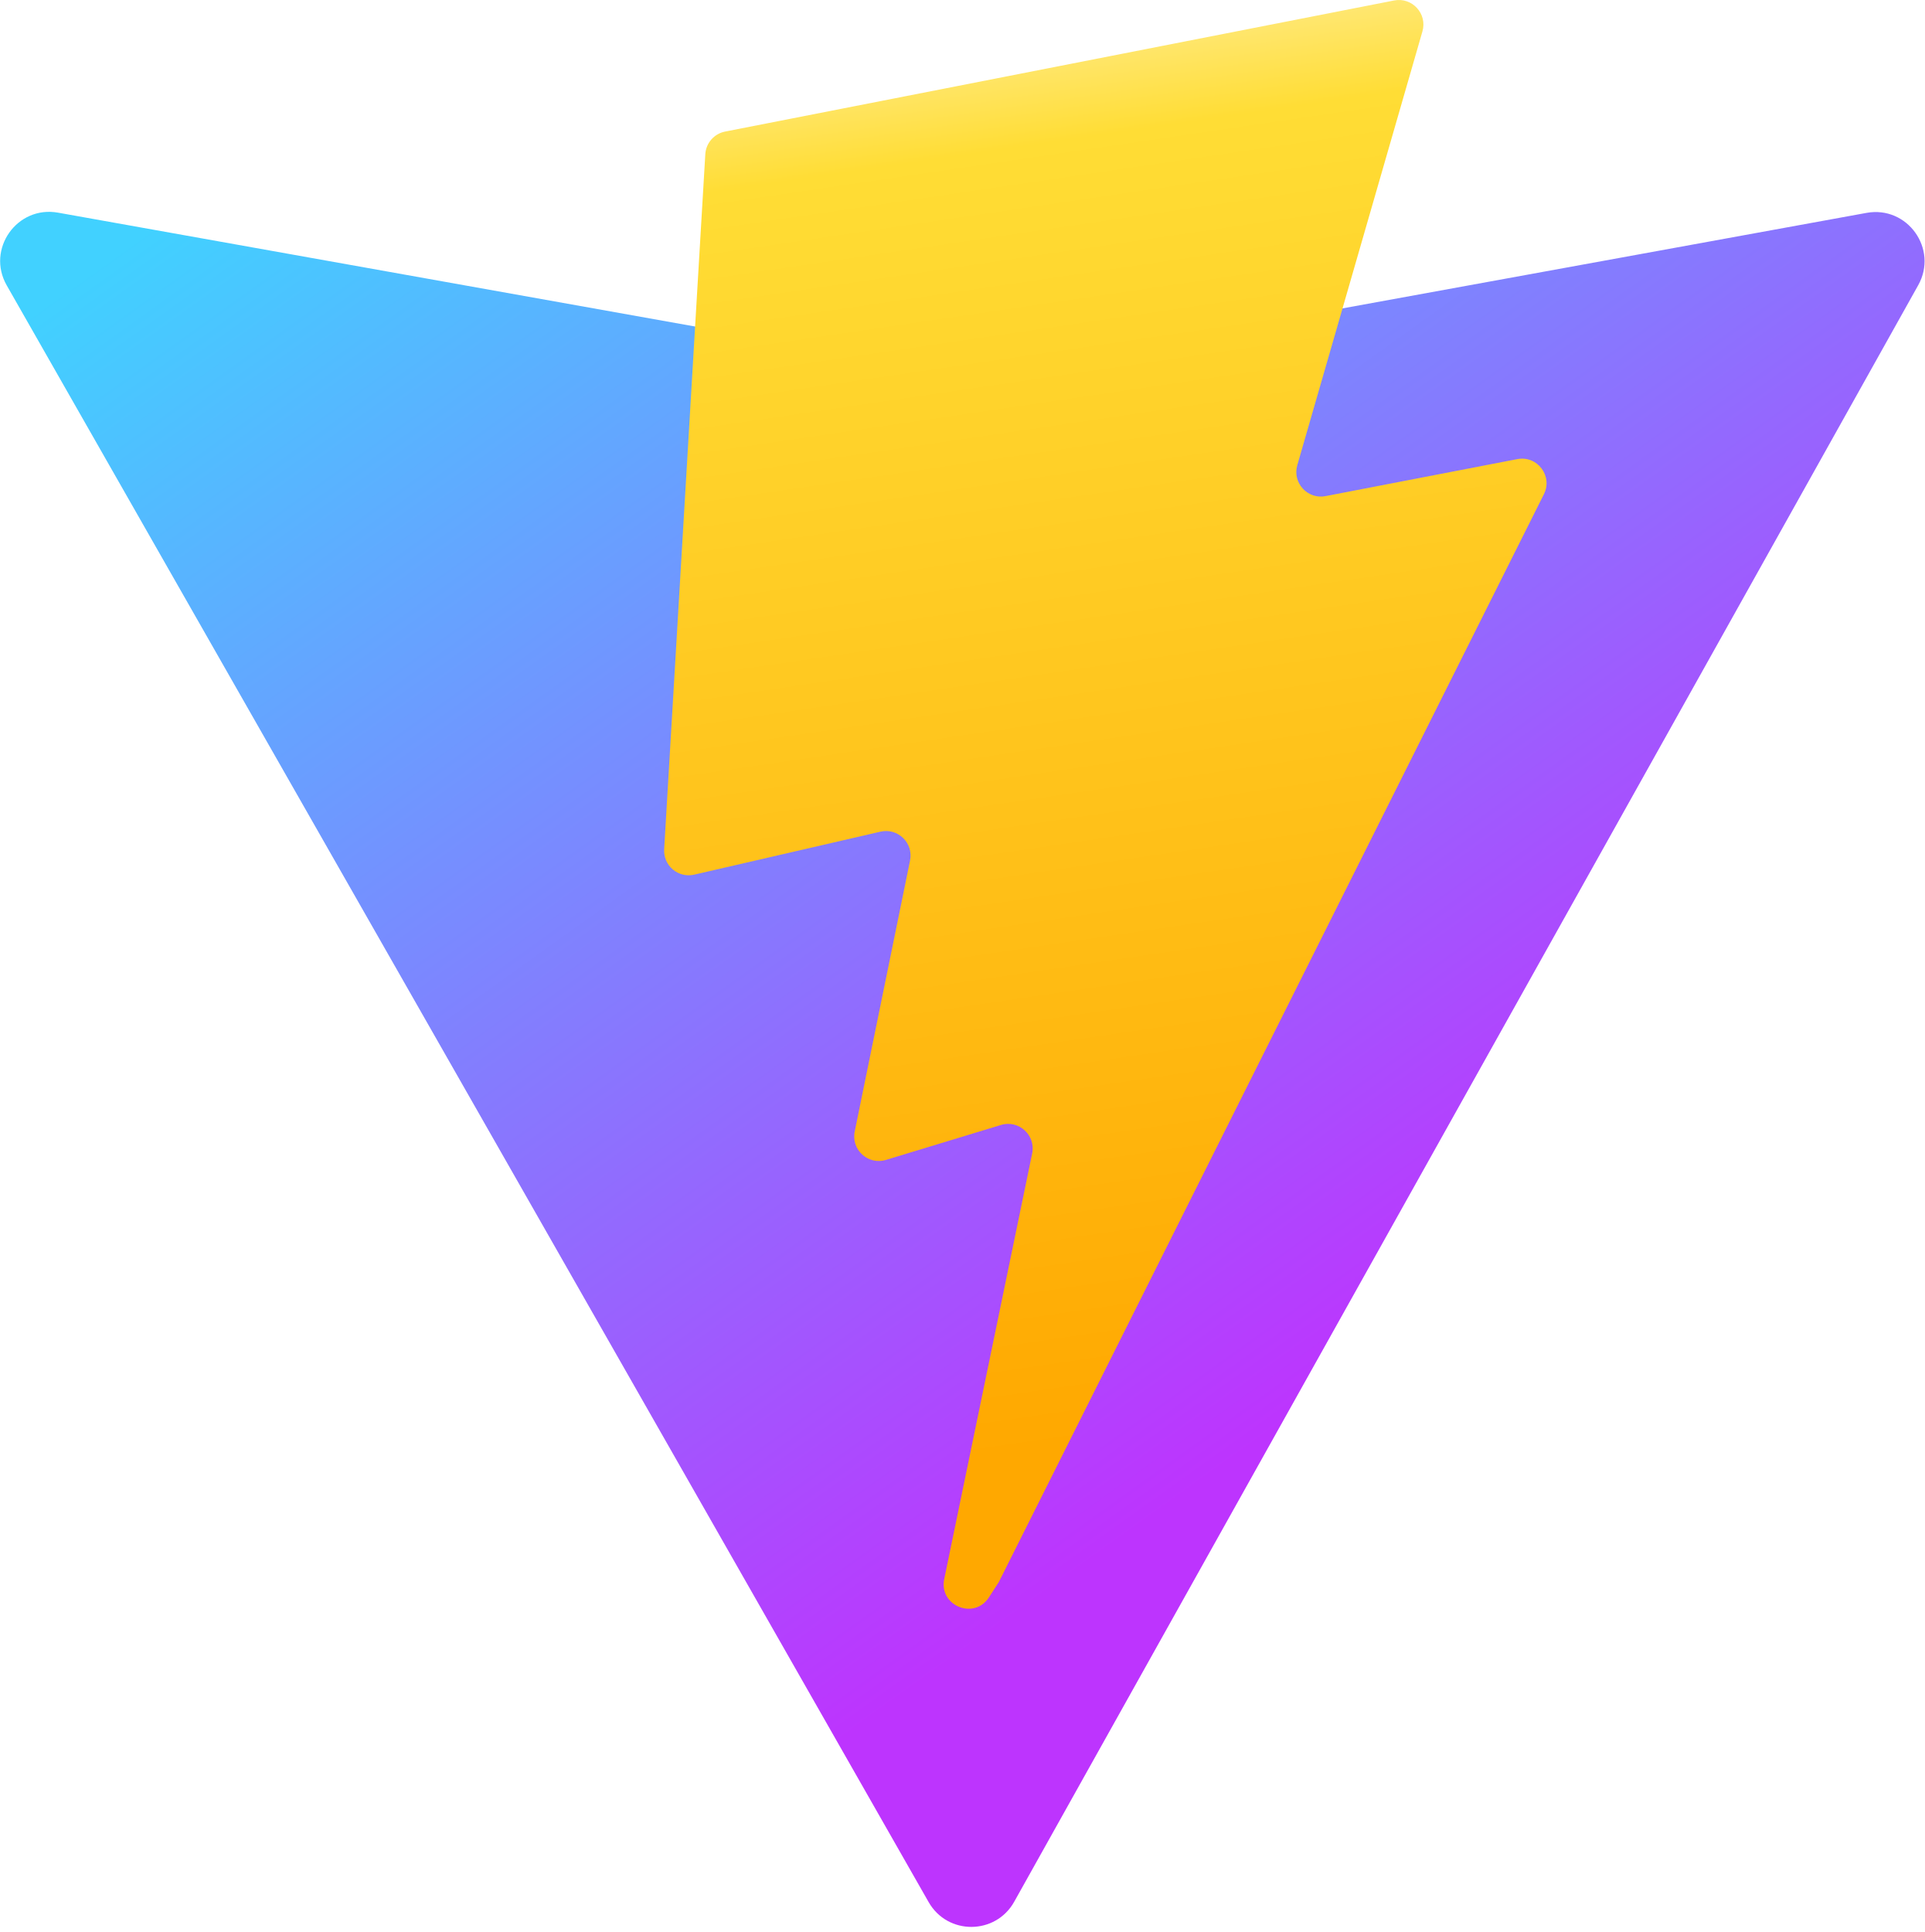
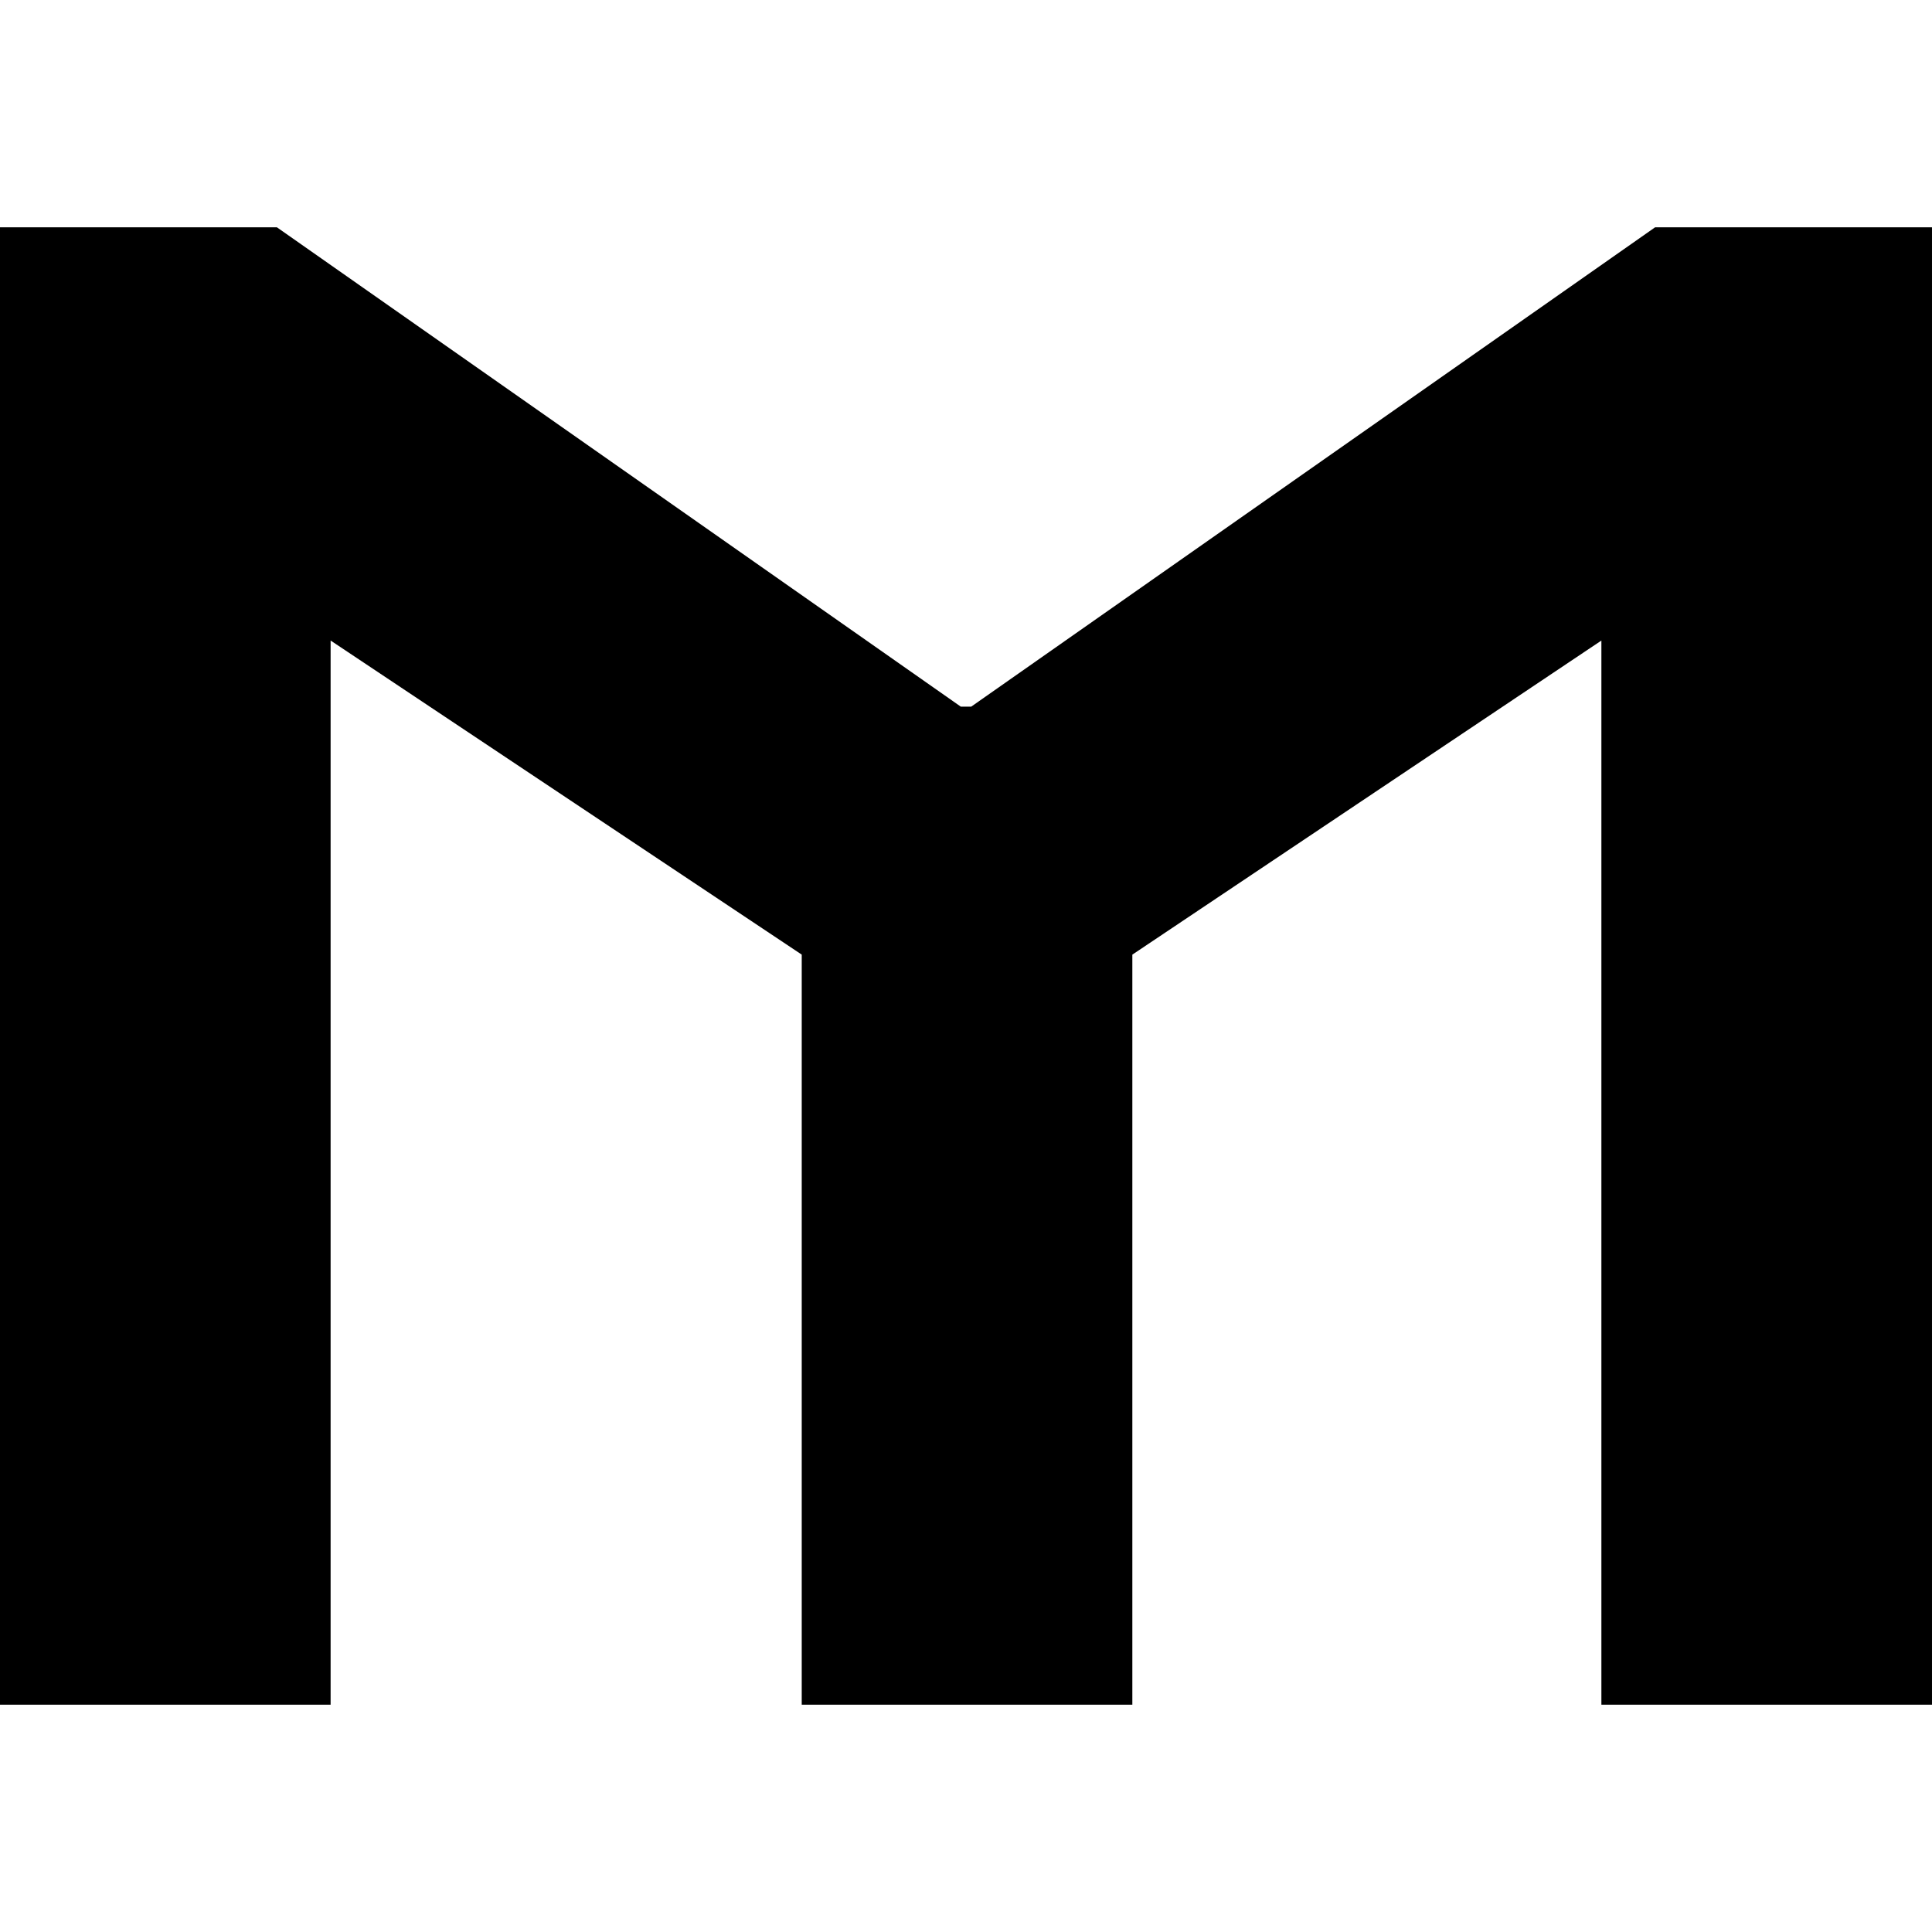
- <svg xmlns="http://www.w3.org/2000/svg" aria-hidden="true" role="img" class="iconify iconify--logos" width="31.88" height="32" preserveAspectRatio="xMidYMid meet" viewBox="0 0 256 257">
-   <defs>
-     <linearGradient id="IconifyId1813088fe1fbc01fb466" x1="-.828%" x2="57.636%" y1="7.652%" y2="78.411%">
-       <stop offset="0%" stop-color="#41D1FF" />
-       <stop offset="100%" stop-color="#BD34FE" />
-     </linearGradient>
-     <linearGradient id="IconifyId1813088fe1fbc01fb467" x1="43.376%" x2="50.316%" y1="2.242%" y2="89.03%">
-       <stop offset="0%" stop-color="#FFEA83" />
-       <stop offset="8.333%" stop-color="#FFDD35" />
-       <stop offset="100%" stop-color="#FFA800" />
-     </linearGradient>
-   </defs>
-   <path fill="url(#IconifyId1813088fe1fbc01fb466)" d="M255.153 37.938L134.897 252.976c-2.483 4.44-8.862 4.466-11.382.048L.875 37.958c-2.746-4.814 1.371-10.646 6.827-9.67l120.385 21.517a6.537 6.537 0 0 0 2.322-.004l117.867-21.483c5.438-.991 9.574 4.796 6.877 9.62Z" />
-   <path fill="url(#IconifyId1813088fe1fbc01fb467)" d="M185.432.063L96.44 17.501a3.268 3.268 0 0 0-2.634 3.014l-5.474 92.456a3.268 3.268 0 0 0 3.997 3.378l24.777-5.718c2.318-.535 4.413 1.507 3.936 3.838l-7.361 36.047c-.495 2.426 1.782 4.5 4.151 3.78l15.304-4.649c2.372-.72 4.652 1.36 4.15 3.788l-11.698 56.621c-.732 3.542 3.979 5.473 5.943 2.437l1.313-2.028l72.516-144.72c1.215-2.423-.88-5.186-3.54-4.672l-25.505 4.922c-2.396.462-4.435-1.77-3.759-4.114l16.646-57.705c.677-2.35-1.37-4.583-3.769-4.113Z" />
+ <svg xmlns="http://www.w3.org/2000/svg" version="1.1" width="1024" height="1024" viewBox="0 0 1024 1024">
+   <g id="icomoon-ignore">
+ </g>
+   <path d="M0 903.531v-783.063h146.755l362.505 254.083h5.478l362.51-254.083h146.751v783.063h-175.23v-564.025l-248.606 166.468v397.556h-175.23v-397.556l-249.703-166.468v564.025h-175.23z" />
</svg>
